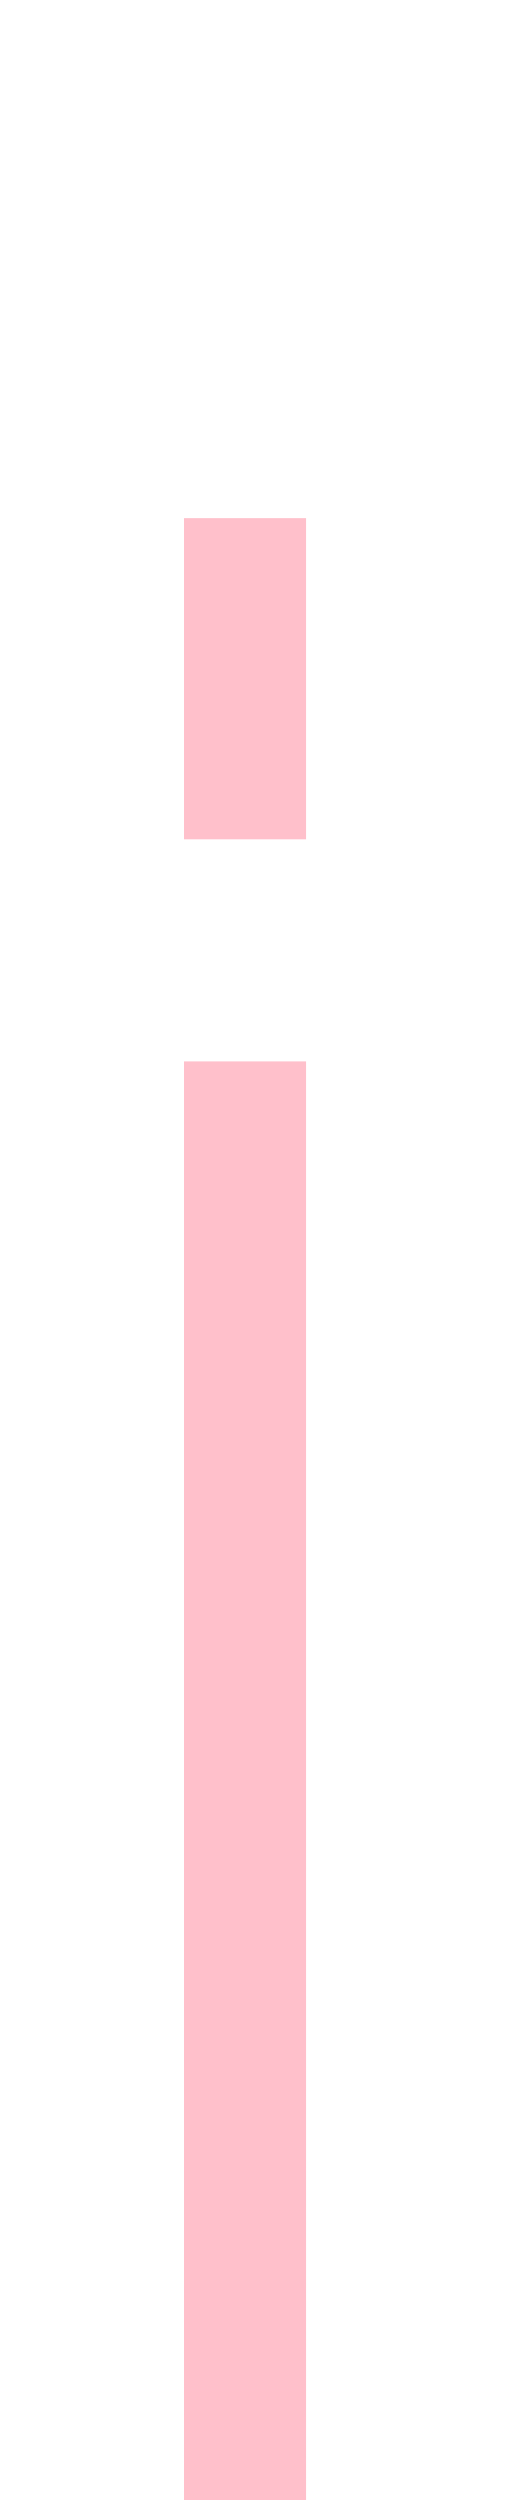
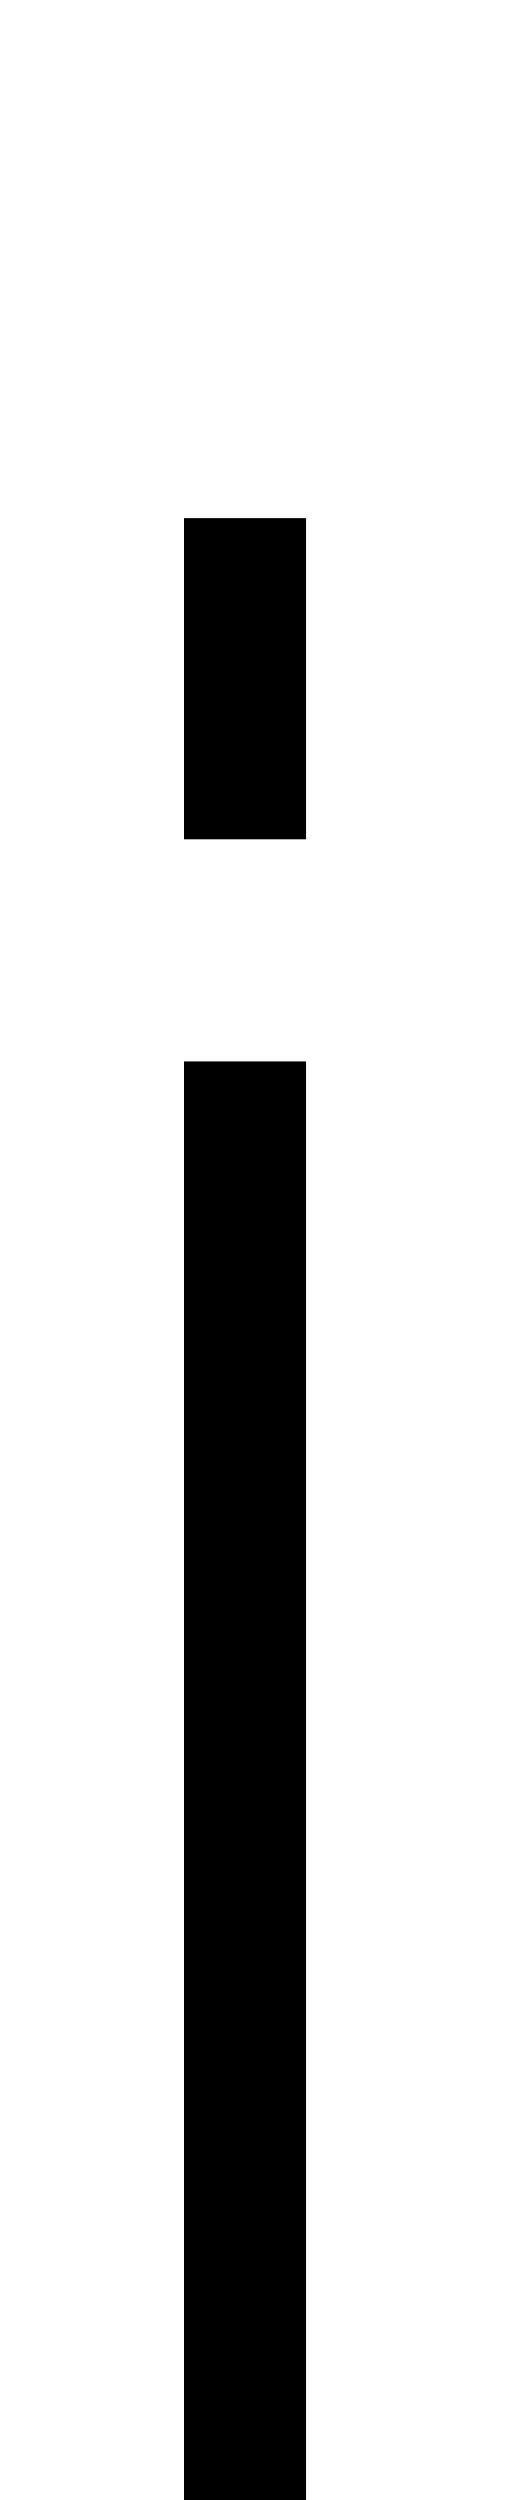
<svg xmlns="http://www.w3.org/2000/svg" version="1.1" viewBox="0 -288 432 2048" id="svg6" width="432" height="2048">
  <defs id="defs10" />
  <g id="layer2">
-     <path style="display: inline; fill: none; fill-rule: evenodd; stroke: pink; stroke-width: 100; stroke-linecap: butt; stroke-linejoin: miter; stroke-miterlimit: 4; stroke-dasharray: none; stroke-opacity: 1;" d="m 200.731,1760.611 c 0,-0.314 0,-786.068 0,-1179.103" id="path5236-7-5-3-1" class="ext" />
-     <path style="display: inline; fill: none; fill-rule: evenodd; stroke: pink; stroke-width: 100; stroke-linecap: butt; stroke-linejoin: miter; stroke-miterlimit: 4; stroke-dasharray: none; stroke-opacity: 1;" d="M 200.731,399.563 V 136.46" id="path5236-7-5-3-1-6" class="ext" />
+     <path style="display:inline;fill:none;fill-rule:evenodd;stroke:#000000;stroke-width:100;stroke-linecap:butt;stroke-linejoin:miter;stroke-miterlimit:4;stroke-dasharray:none;stroke-opacity:1" d="m 200.731,1760.611 c 0,-0.314 0,-786.068 0,-1179.103" id="path5236-7-5-3-1" class="ext" />
+     <path style="display:inline;fill:none;fill-rule:evenodd;stroke:#000000;stroke-width:100;stroke-linecap:butt;stroke-linejoin:miter;stroke-miterlimit:4;stroke-dasharray:none;stroke-opacity:1" d="M 200.731,399.563 V 136.46" id="path5236-7-5-3-1-6" class="ext" />
  </g>
</svg>
